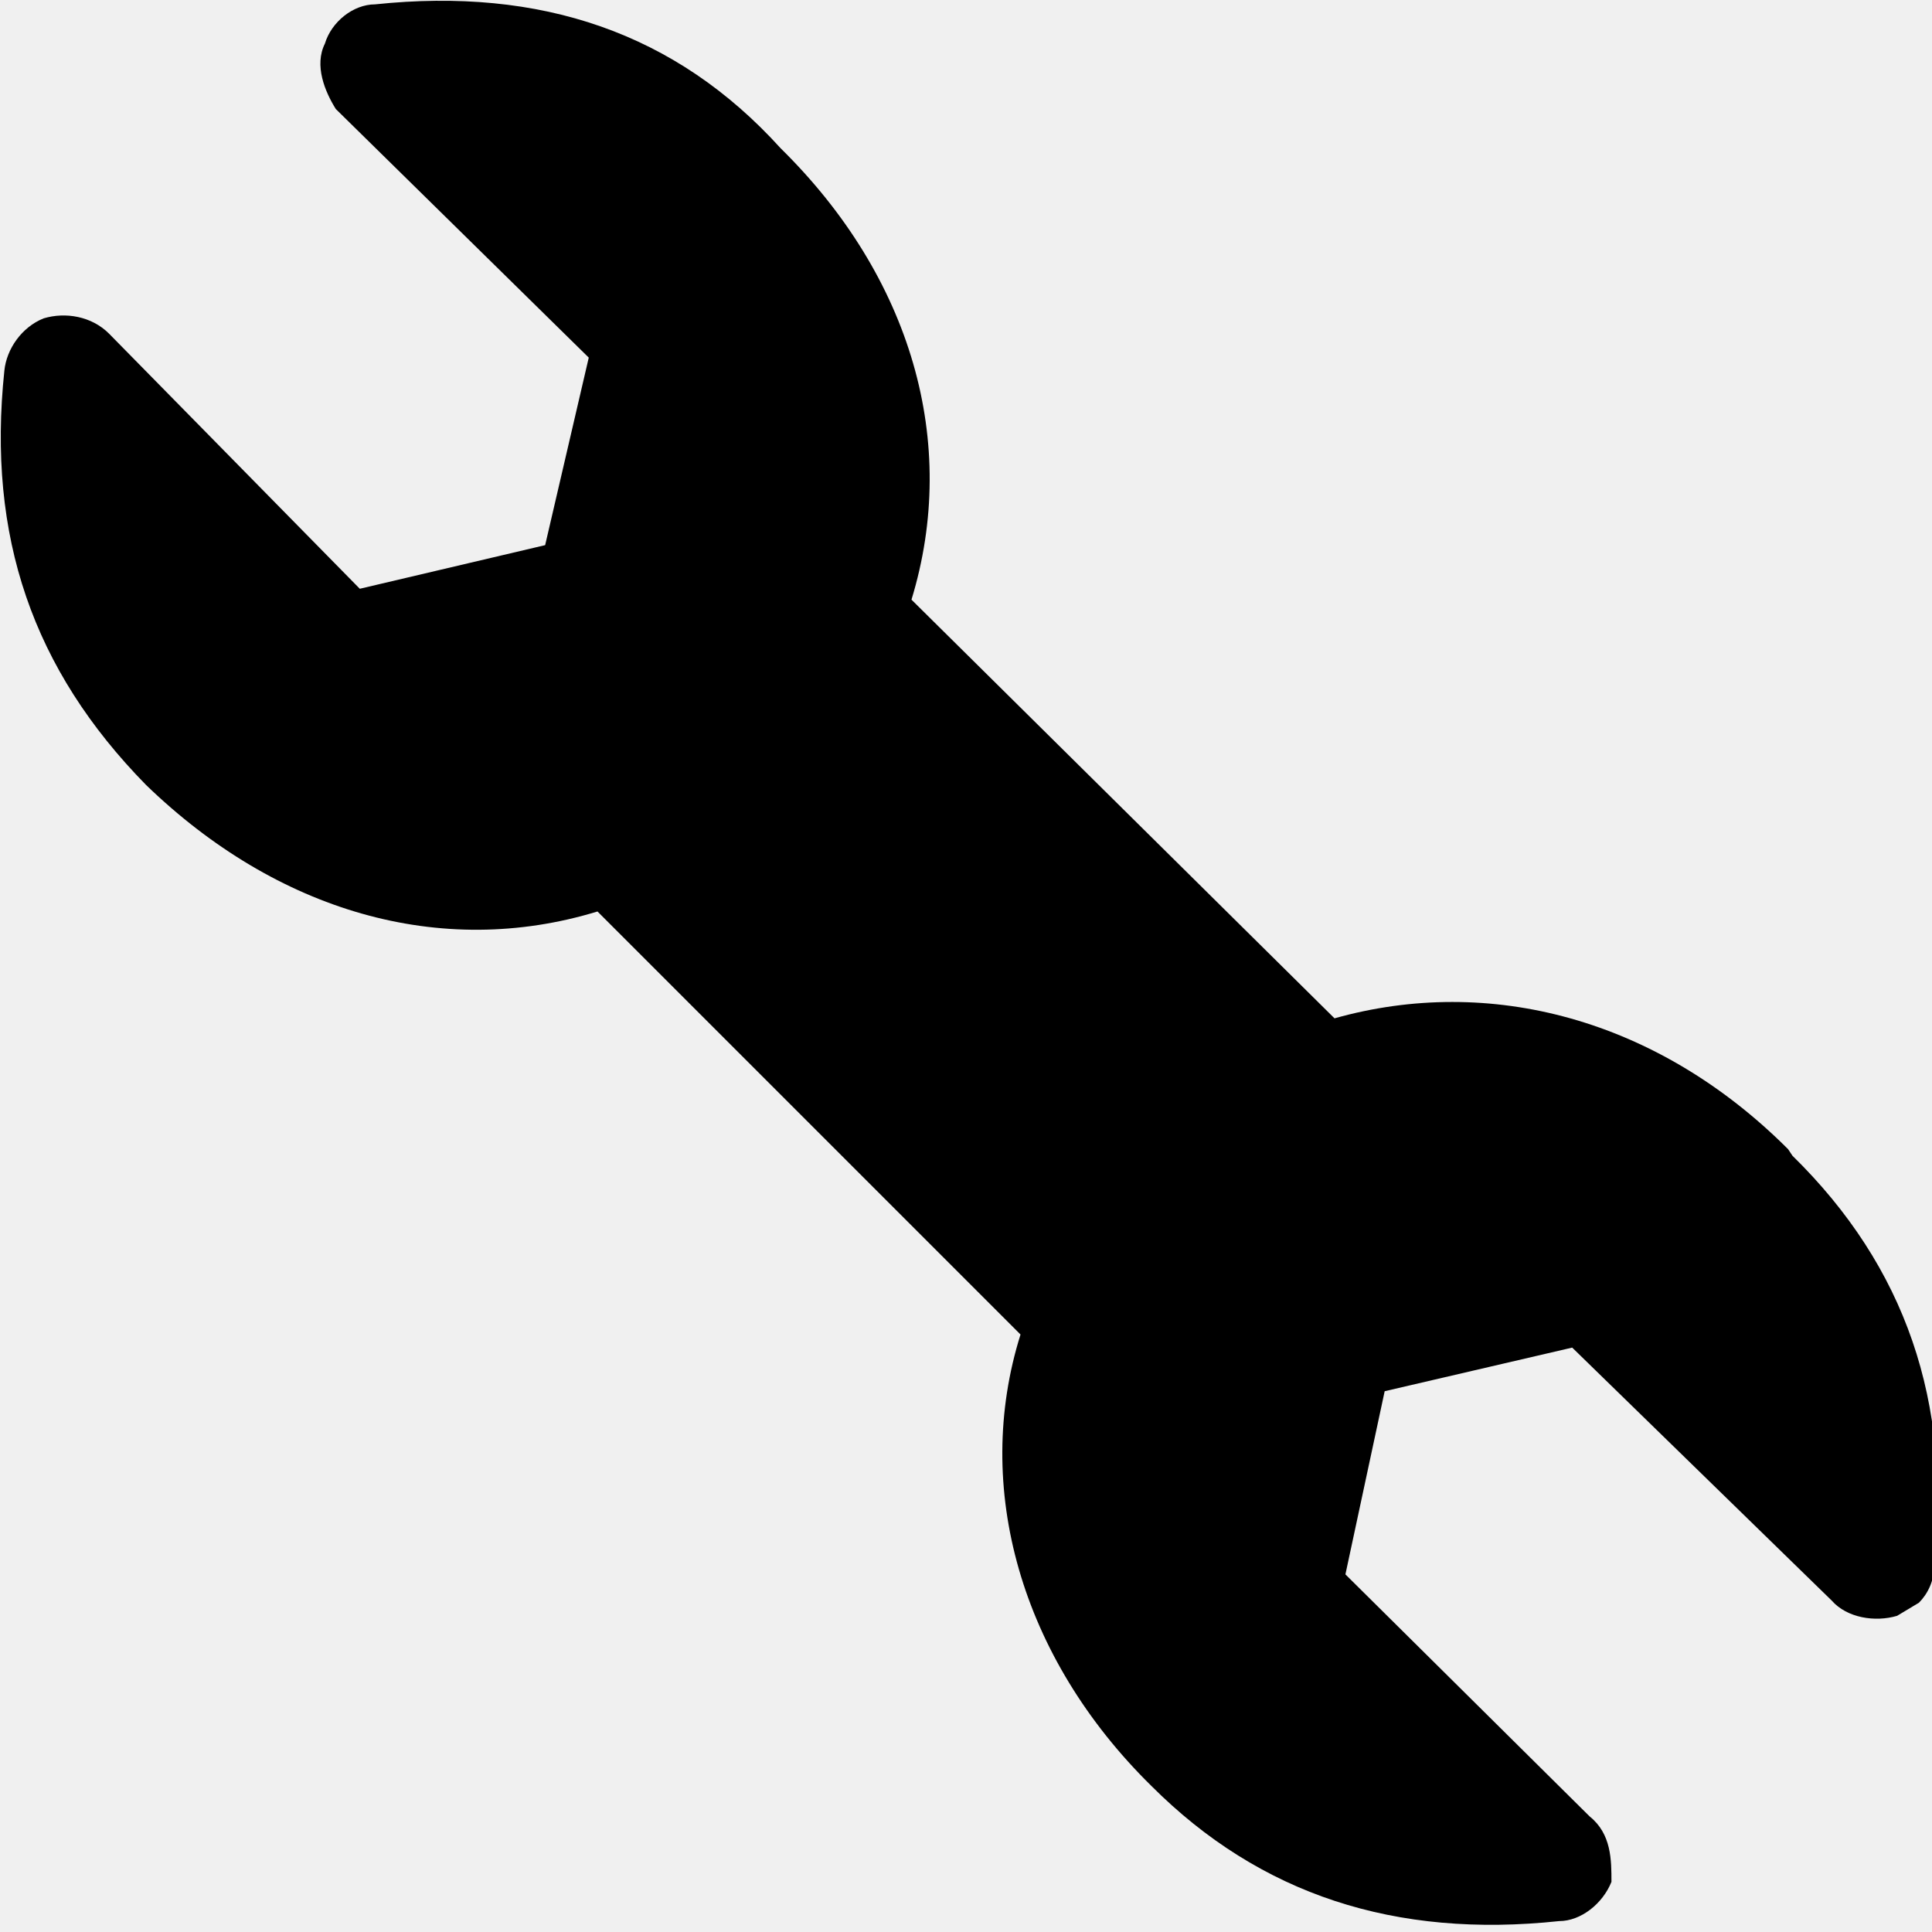
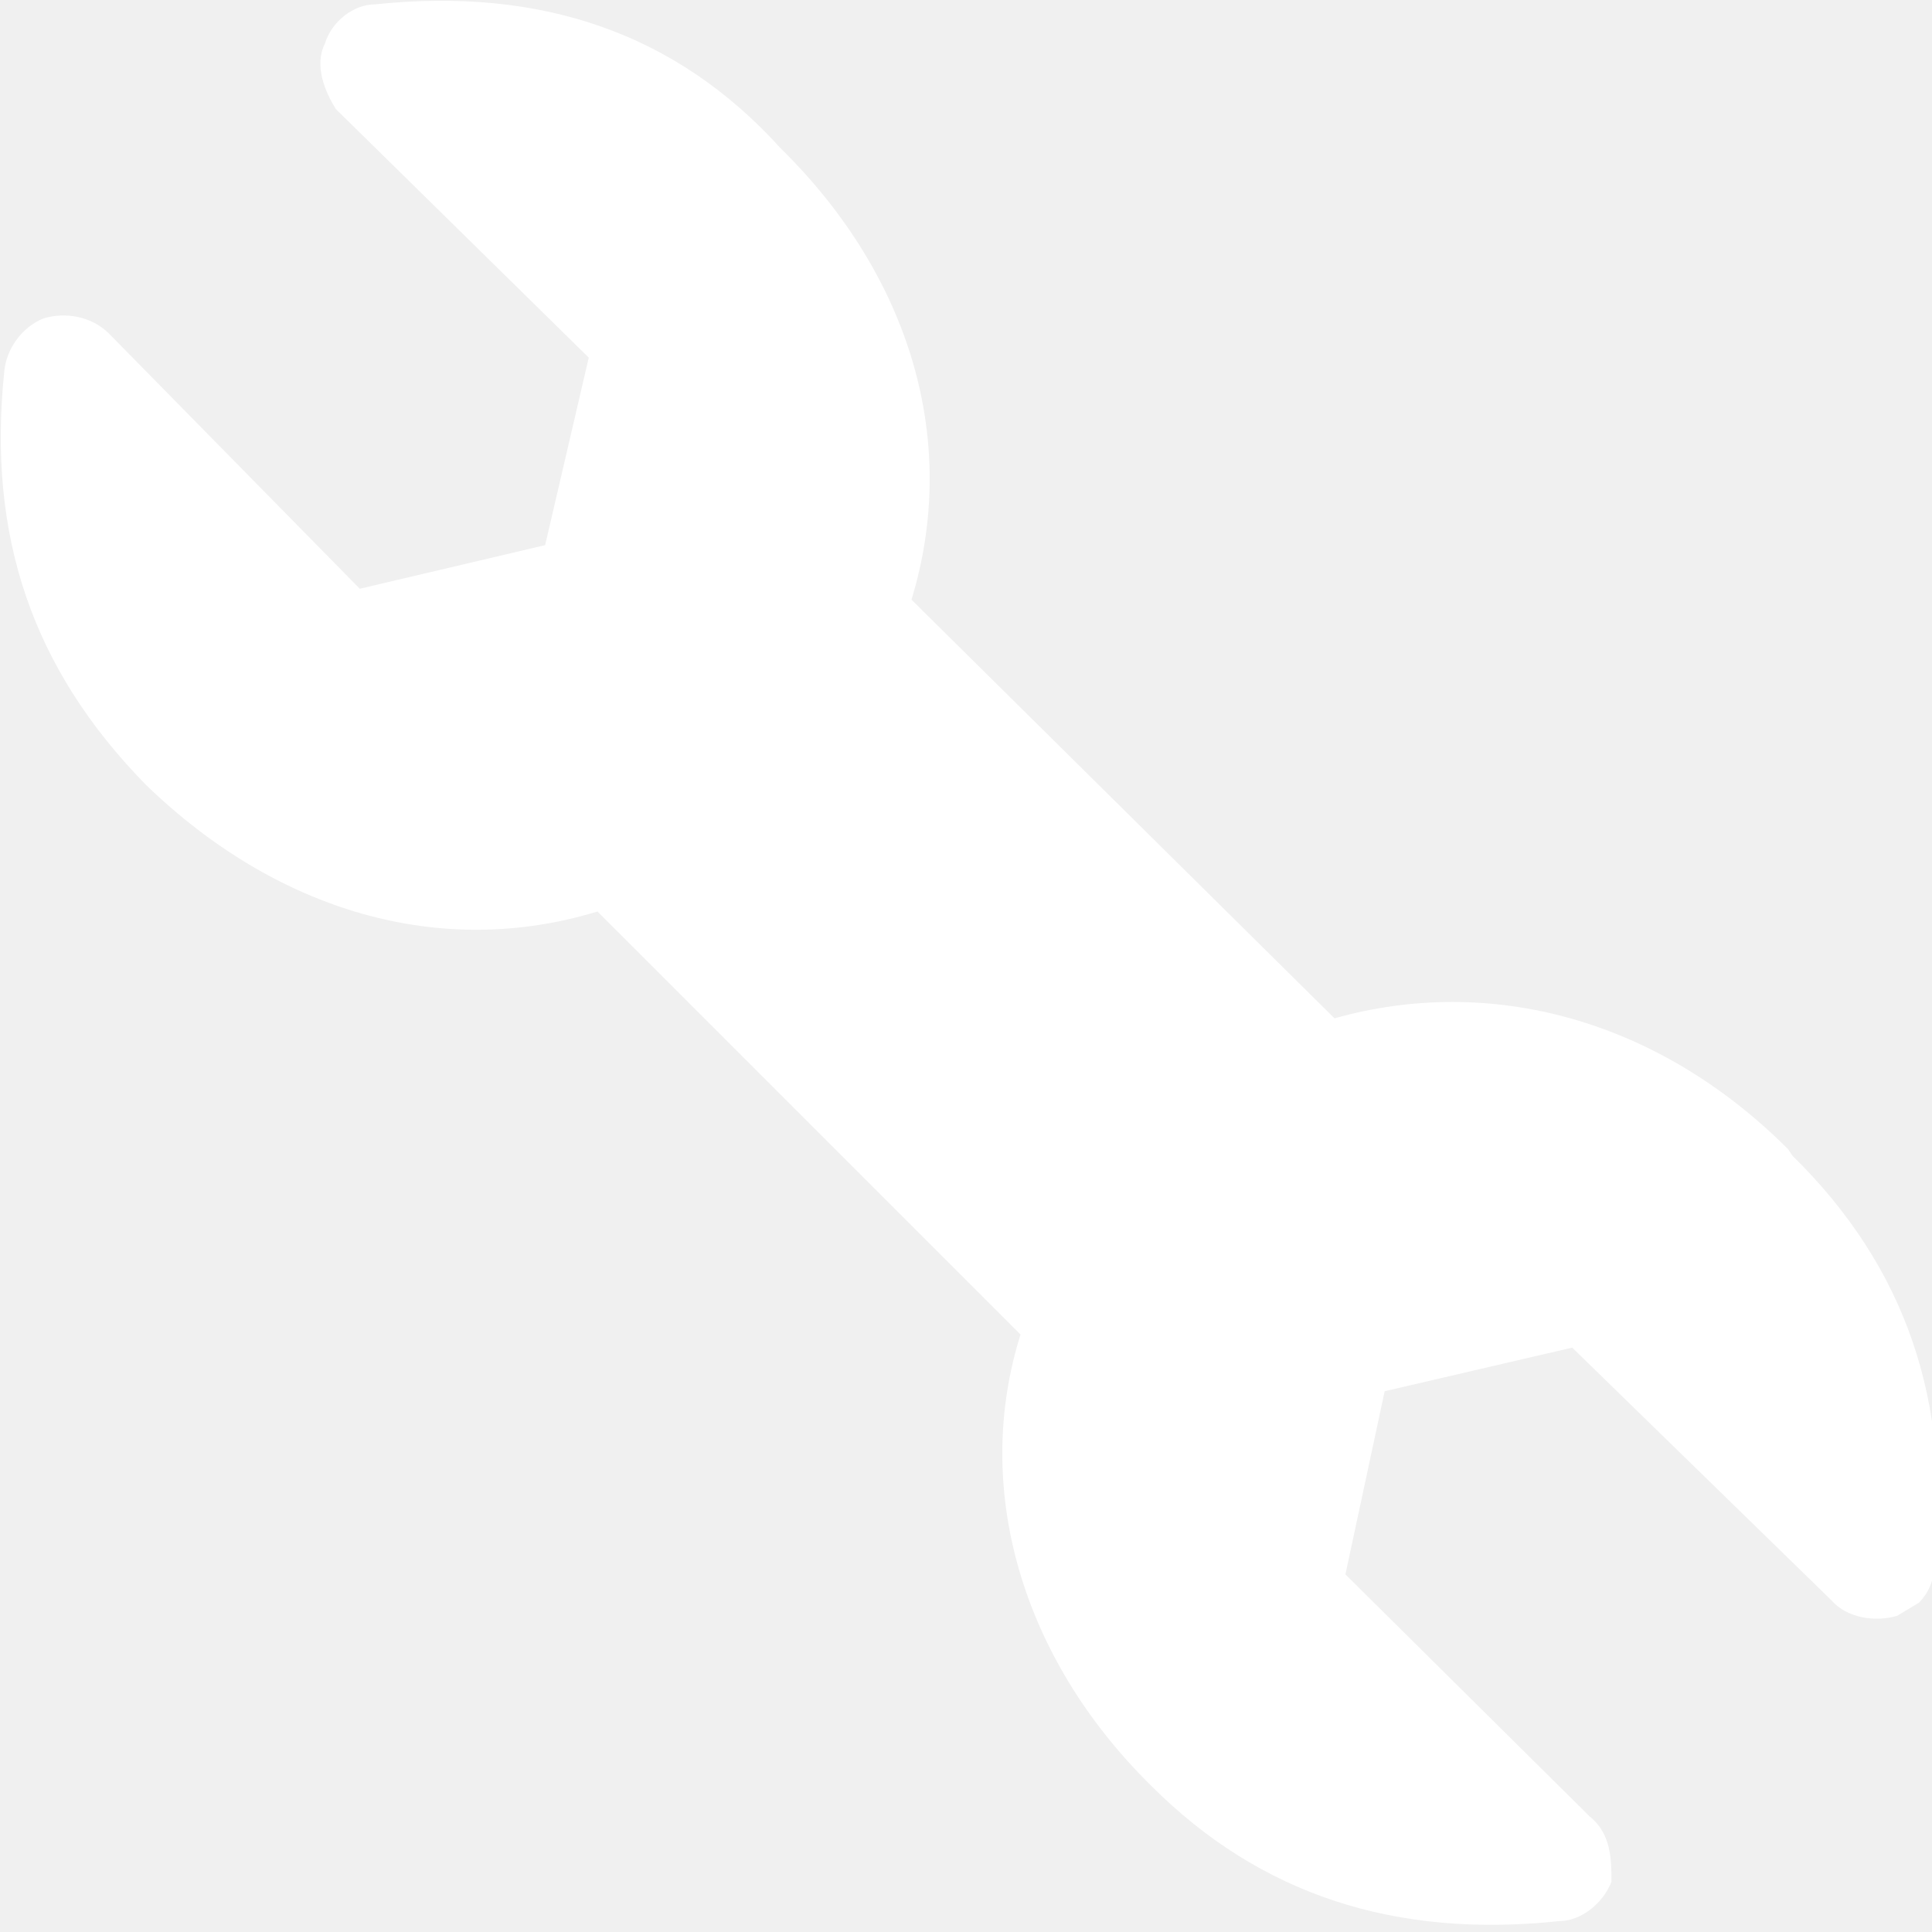
<svg xmlns="http://www.w3.org/2000/svg" id="wrench" viewBox="0 0 88.6 88.6">
-   <path d="M82 52.7c-6-6-13.7-8-20.8-6L41.8 27.5c2.2-7.2 0-14.8-6-20.7C31 1.5 24.8-.6 17.2.2c-1 0-2 .8-2.3 1.8-.5 1 0 2.2.5 3L27 16.4 25 25l-8.5 2L5 15.3c-.8-.8-2-1-3-.7C1 15 .3 16 .2 17c-.8 7.6 1.3 13.7 6.5 19 6 5.8 13.5 8 20.7 5.8l19.4 19.4c-2.2 7 0 14.8 6 20.7 5 5 11.2 7 18.7 6.2 1 0 2-.8 2.4-1.8 0-1 0-2.2-1-3L61.7 72.2l1.8-8.4 8.6-2L84 73.4c.7.8 2 1 3 .7l1-.6c.4-.4.7-1 .7-1.7.8-7.5-1.3-13.7-6.5-18.8z" />
+   <path style="fill:#fff;" d="M82 52.7c-6-6-13.7-8-20.8-6L41.8 27.5c2.2-7.2 0-14.8-6-20.7C31 1.5 24.8-.6 17.2.2c-1 0-2 .8-2.3 1.8-.5 1 0 2.2.5 3L27 16.4 25 25l-8.5 2L5 15.3c-.8-.8-2-1-3-.7C1 15 .3 16 .2 17c-.8 7.6 1.3 13.7 6.5 19 6 5.8 13.5 8 20.7 5.8l19.4 19.4c-2.2 7 0 14.8 6 20.7 5 5 11.2 7 18.7 6.2 1 0 2-.8 2.4-1.8 0-1 0-2.2-1-3L61.7 72.2l1.8-8.4 8.6-2L84 73.4c.7.8 2 1 3 .7l1-.6c.4-.4.7-1 .7-1.7.8-7.5-1.3-13.7-6.5-18.8z" />
</svg>
